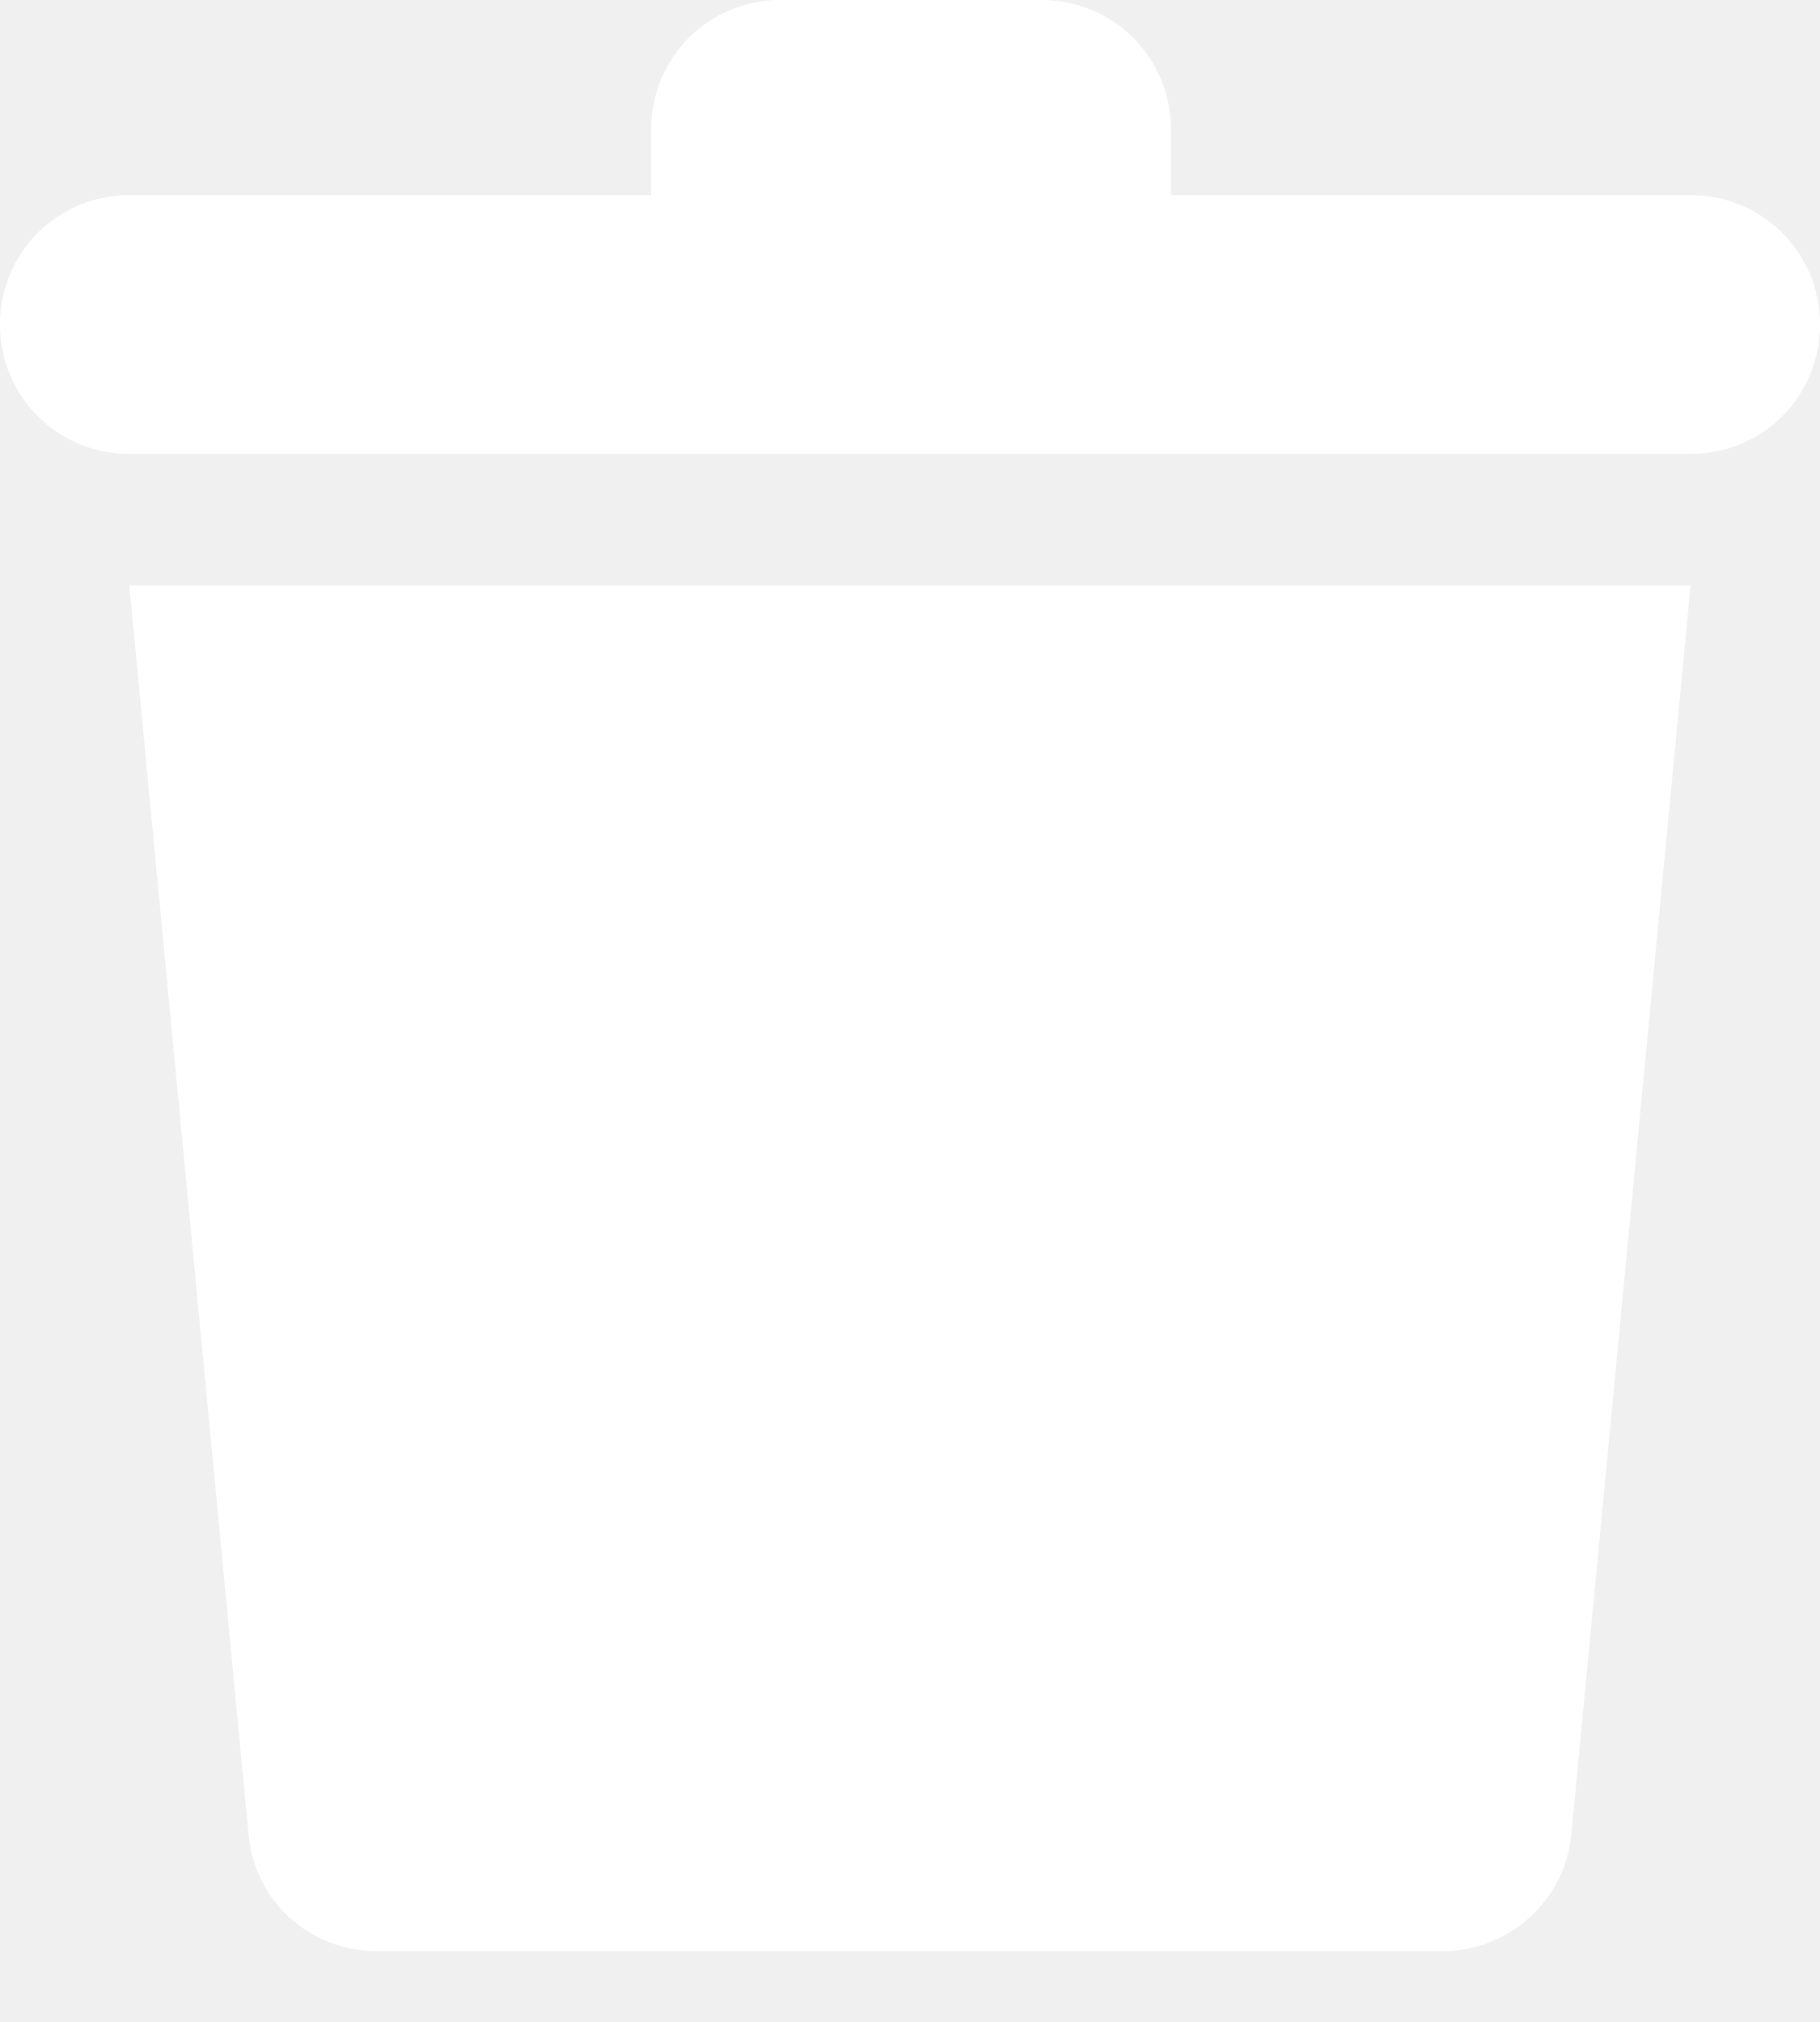
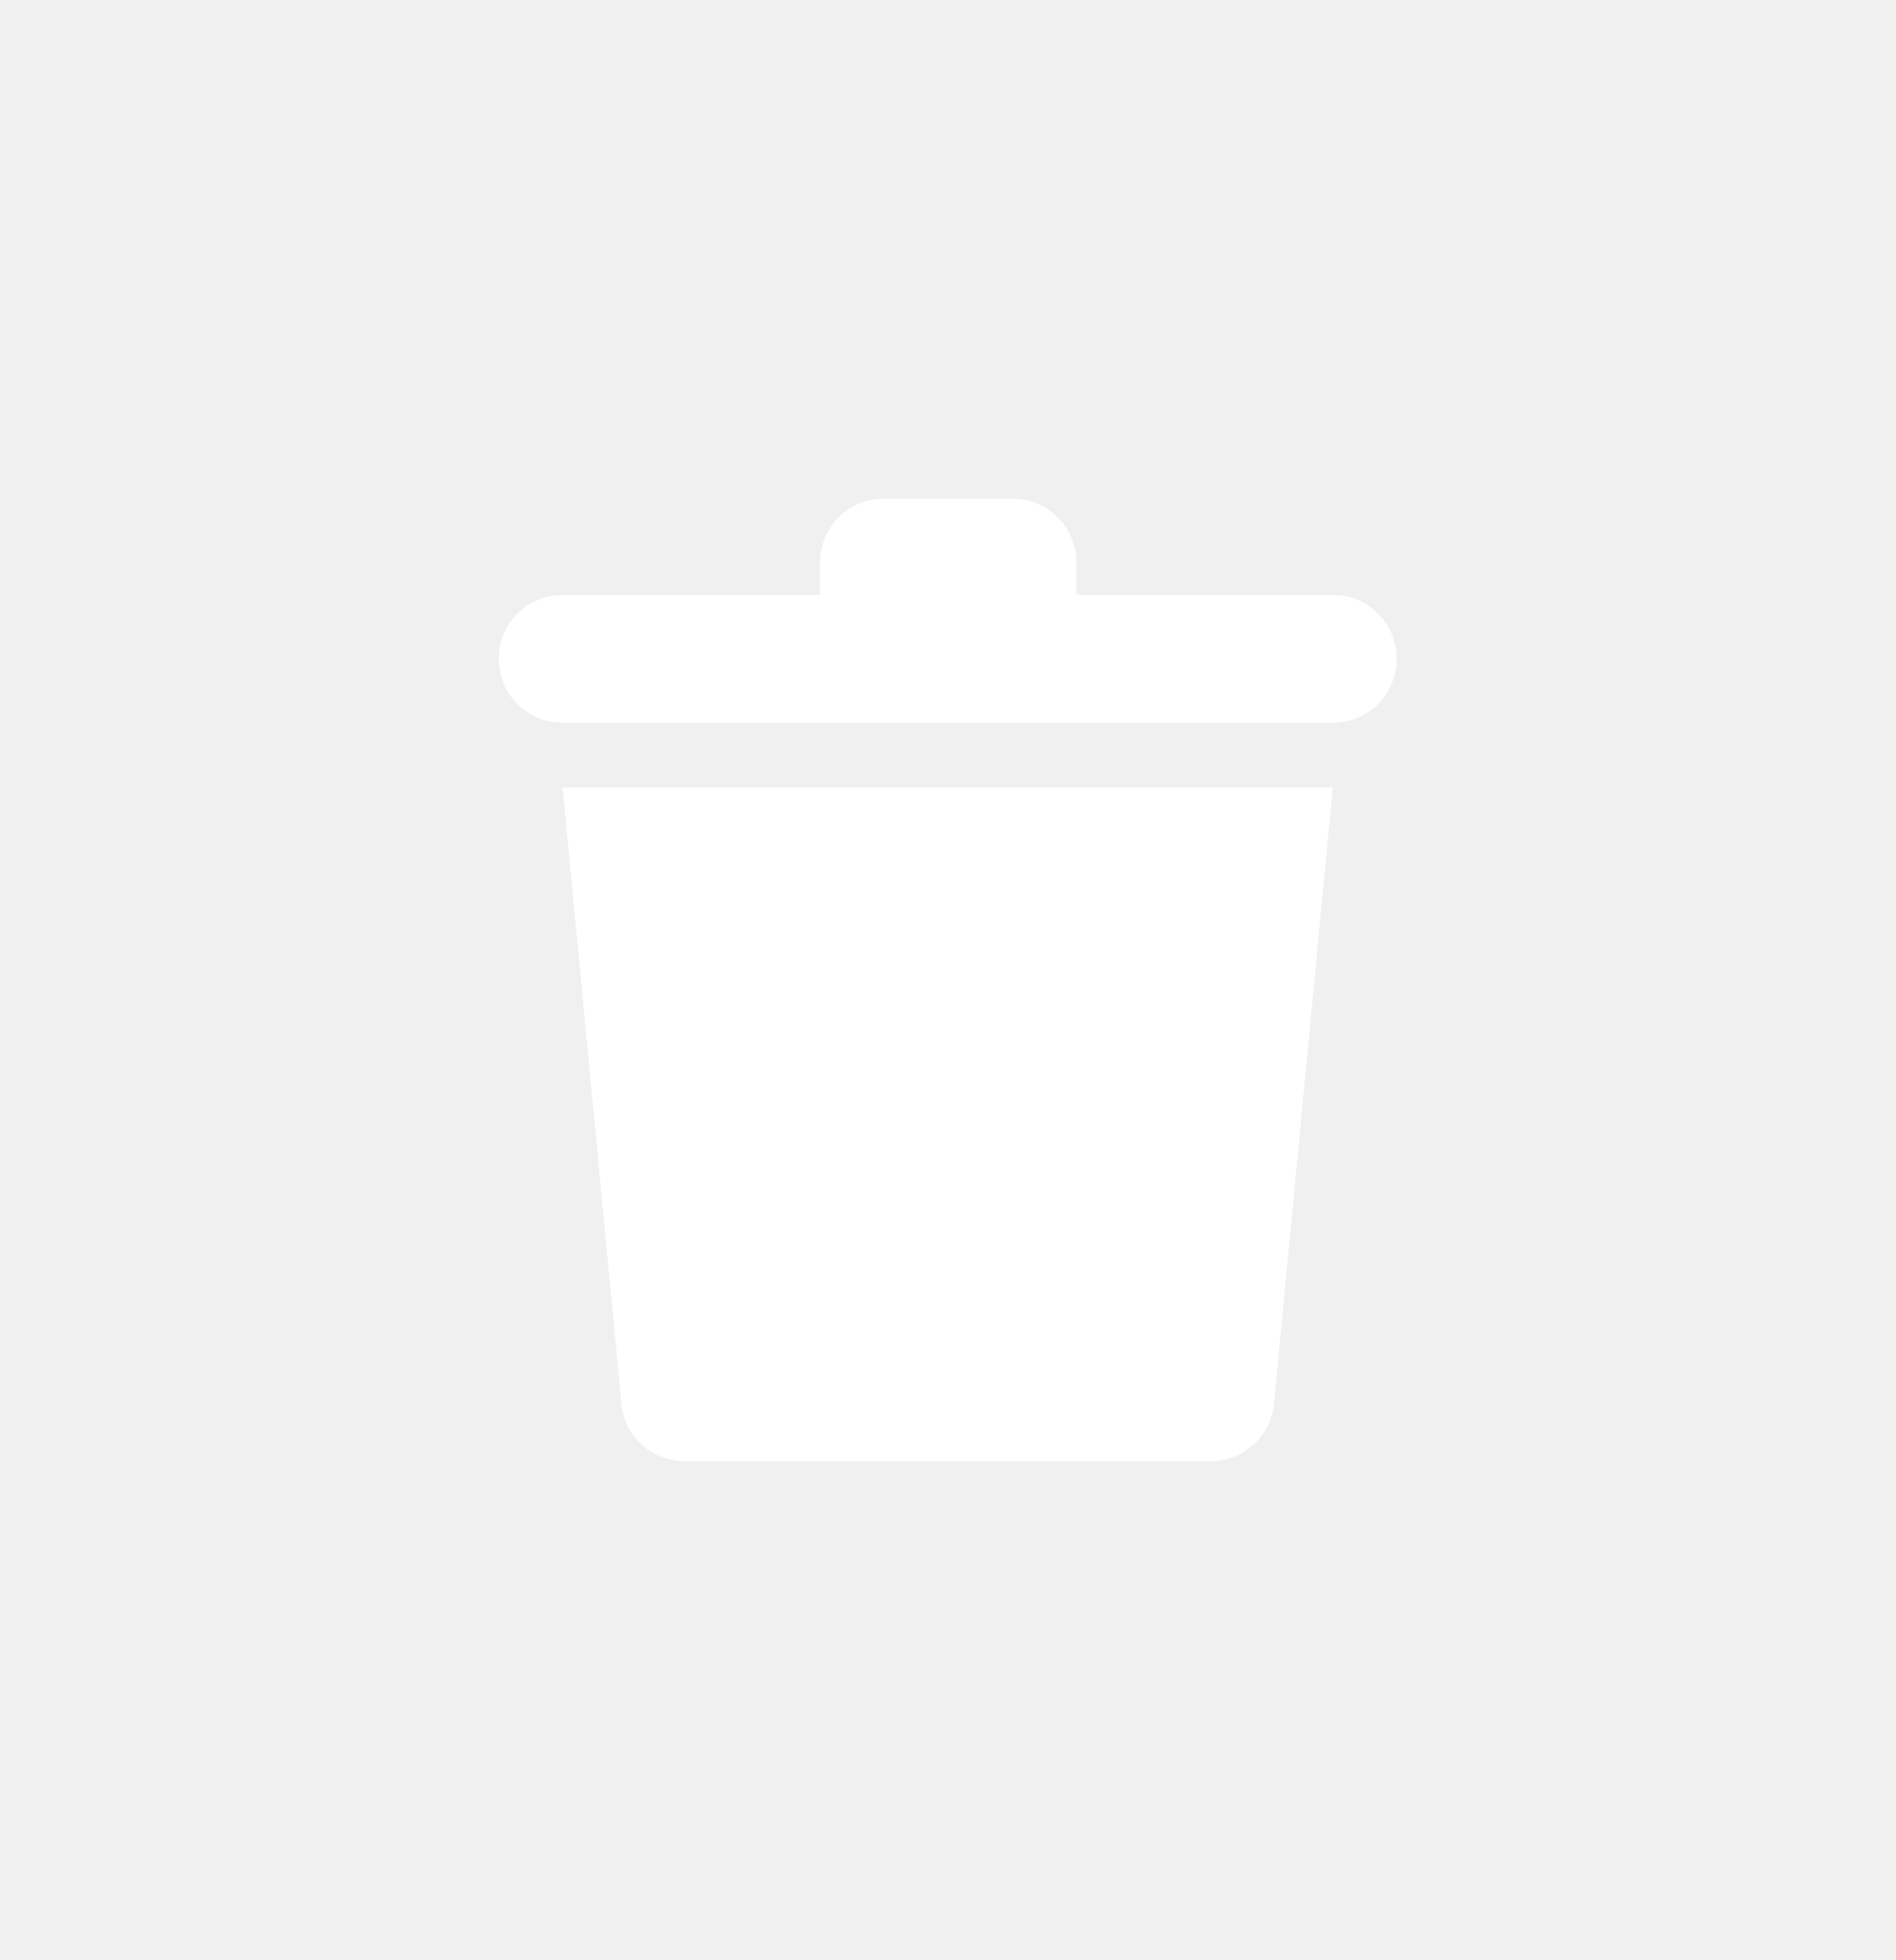
- <svg xmlns="http://www.w3.org/2000/svg" width="18" height="20" viewBox="0 0 18 20" fill="none">
-   <path d="M2.458 18.142C2.519 18.813 3.067 19.3 3.738 19.3H14.261C14.932 19.3 15.48 18.792 15.541 18.142L16.72 5.79H1.279L2.458 18.142Z" fill="white" />
-   <path d="M16.72 1.93H11.58V1.28C11.58 0.569 11.011 0 10.3 0H7.72C7.009 0 6.44 0.569 6.44 1.28V1.93H1.28C0.569 1.93 0 2.499 0 3.21C0 3.921 0.569 4.49 1.28 4.49H16.72C17.431 4.49 18 3.921 18 3.21C18 2.499 17.431 1.93 16.72 1.93Z" fill="white" />
+ <svg xmlns="http://www.w3.org/2000/svg" id="svg905" version="1.1" fill="none" viewBox="0 0 38 39.3" height="39.3" width="38">
+   <defs id="defs909" />
+   <path id="path901" fill="#ffffff" d="m 12.458,28.142 c 0.061,0.67 0.609,1.158 1.28,1.158 H 24.261 c 0.67,0 1.219,-0.508 1.28,-1.158 L 26.72,15.79 H 11.279 Z" style="fill:#ffffff;fill-opacity:1" />
+   <path id="path903" fill="#ffffff" d="m 26.72,11.93 h -5.14 V 11.28 C 21.58,10.569 21.011,10 20.3,10 h -2.58 c -0.711,0 -1.28,0.569 -1.28,1.28 v 0.65 H 11.28 C 10.569,11.93 10,12.499 10,13.21 c 0,0.711 0.569,1.28 1.28,1.28 H 26.72 c 0.711,0 1.28,-0.569 1.28,-1.28 0,-0.711 -0.569,-1.28 -1.28,-1.28 z" style="fill:#ffffff;fill-opacity:1" />
</svg>
